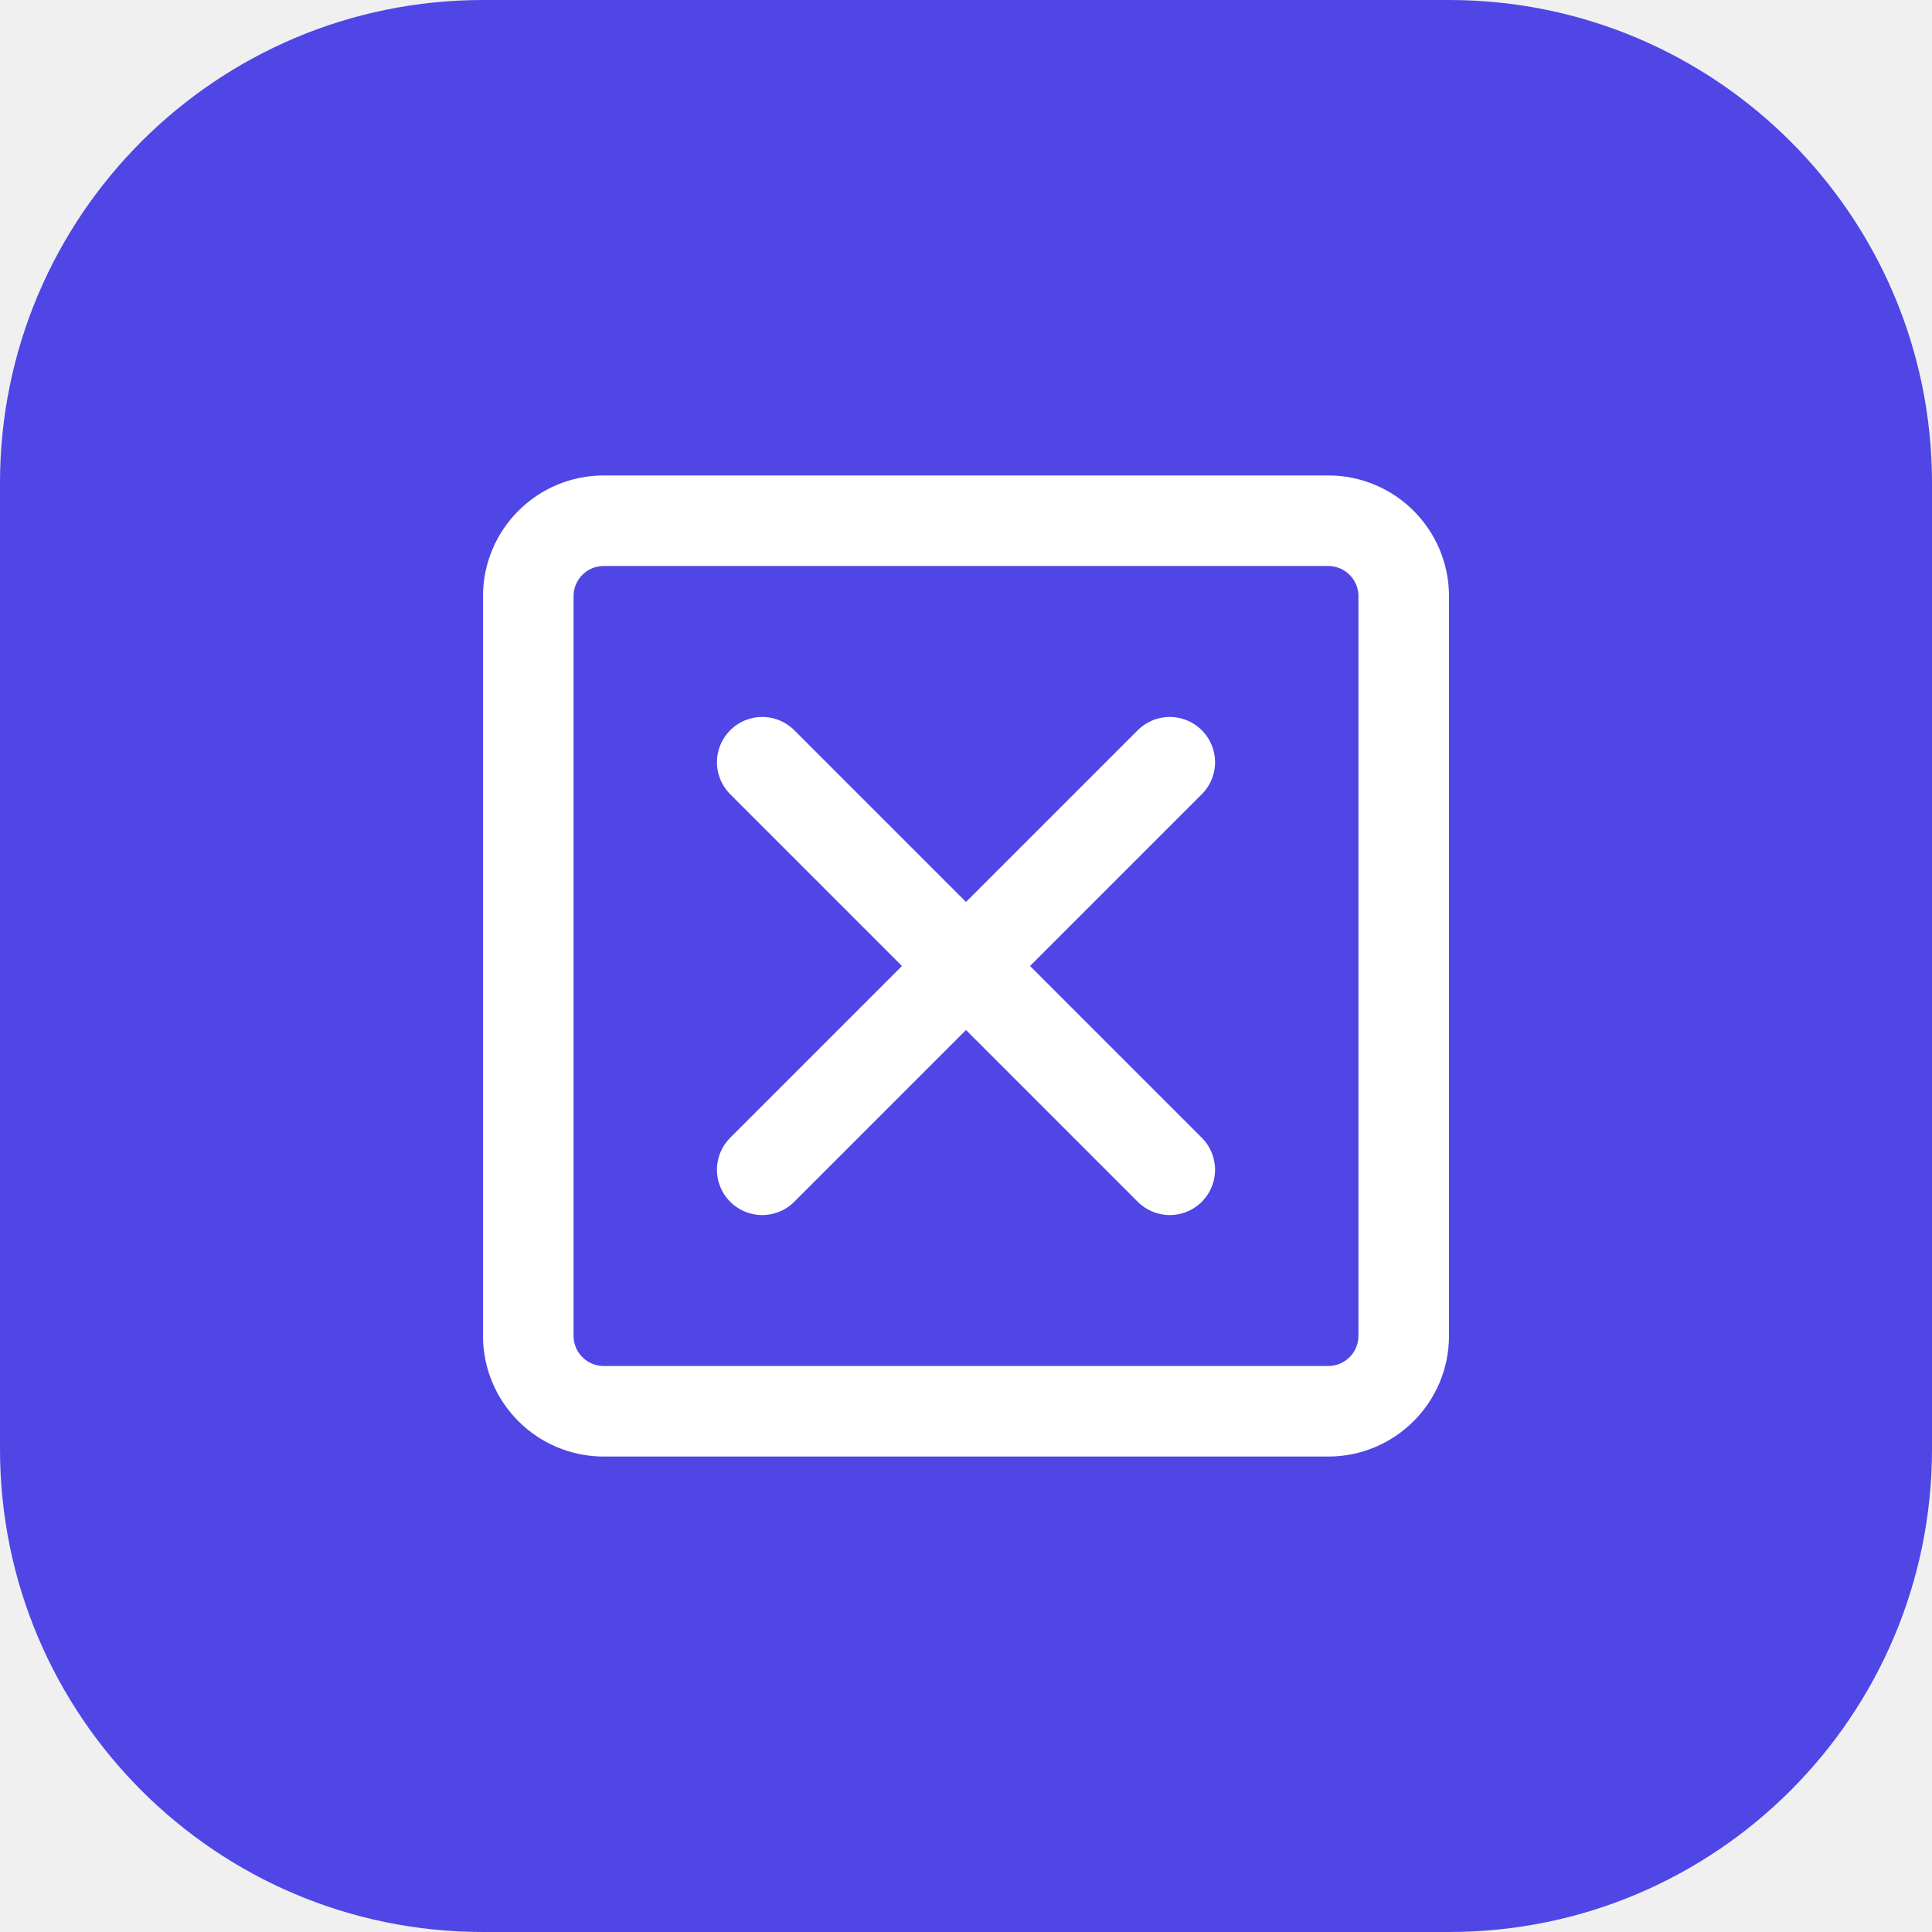
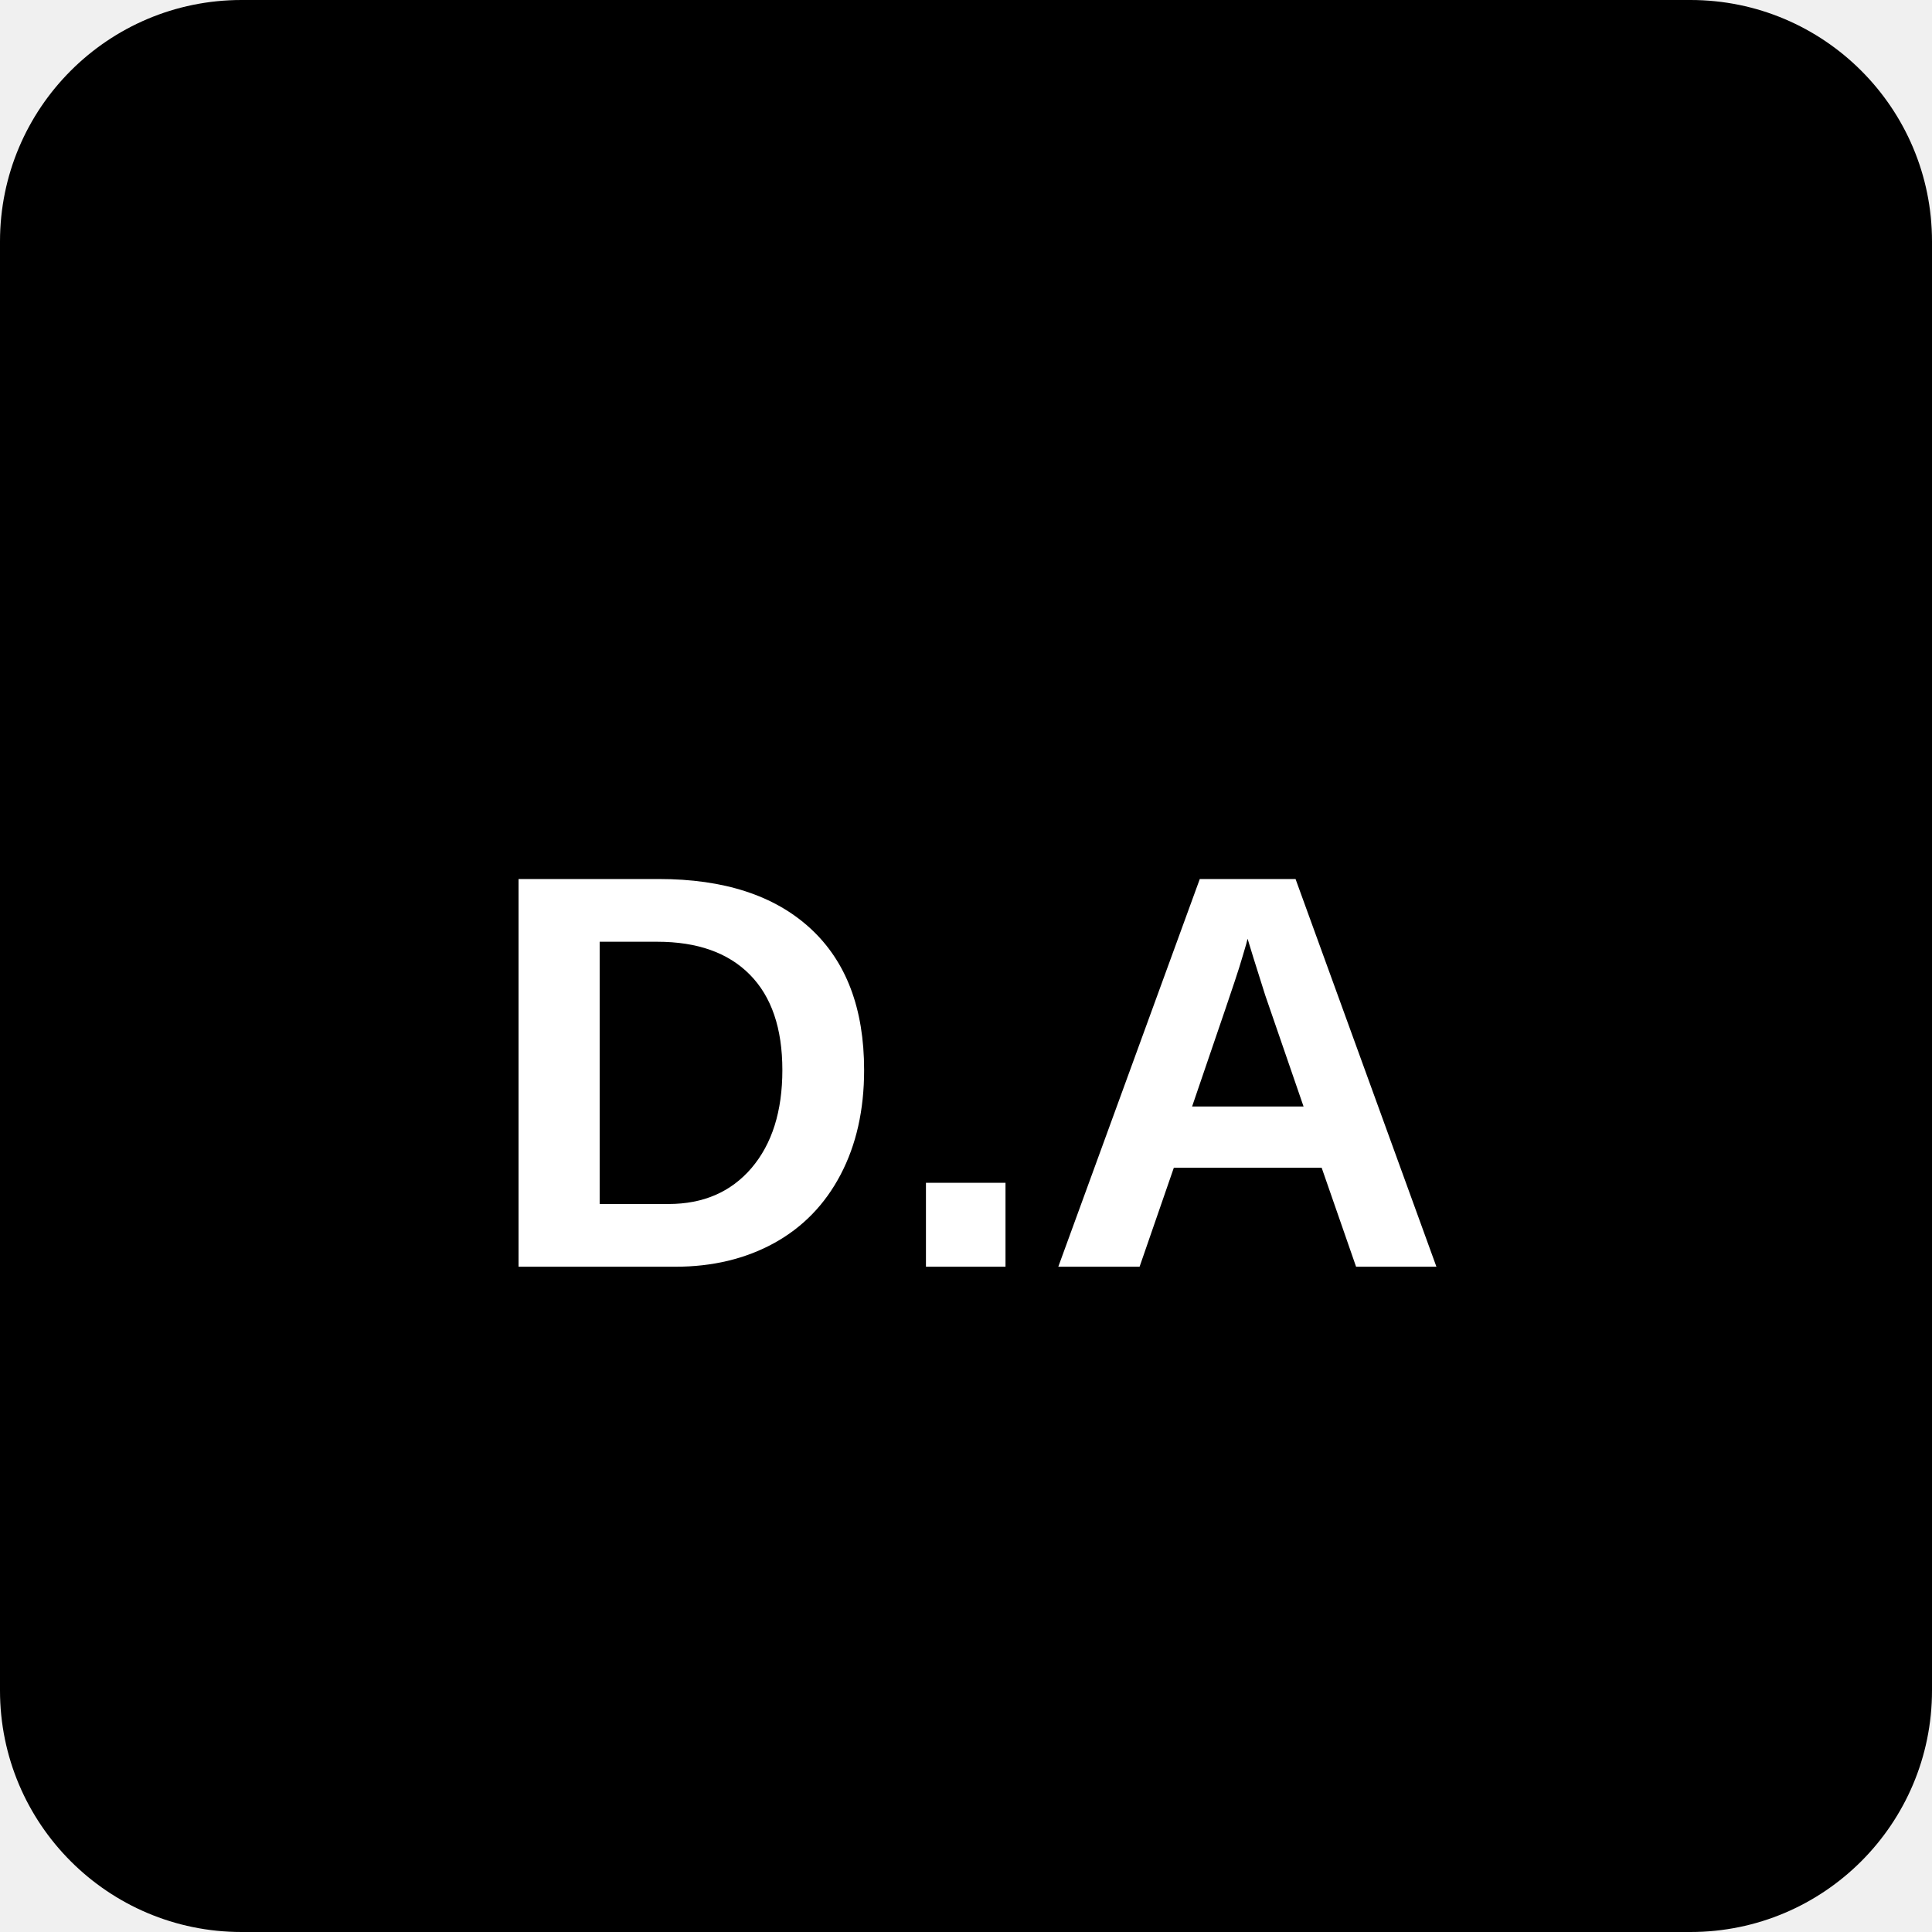
- <svg xmlns="http://www.w3.org/2000/svg" width="192" height="192" viewBox="0 0 192 192" fill="none">
-   <rect width="192" height="192" rx="48" fill="#4F46E5" />
-   <path d="M132 51.75H60C55.858 51.75 52.5 55.108 52.5 59.25V132.75C52.5 136.892 55.858 140.25 60 140.25H132C136.142 140.25 139.5 136.892 139.5 132.75V59.25C139.5 55.108 136.142 51.75 132 51.75Z" stroke="white" stroke-width="9" stroke-linecap="round" stroke-linejoin="round" />
-   <path d="M75.75 75.75L116.25 116.25" stroke="white" stroke-width="9" stroke-linecap="round" stroke-linejoin="round" />
-   <path d="M116.25 75.75L75.75 116.25" stroke="white" stroke-width="9" stroke-linecap="round" stroke-linejoin="round" />
+ <svg xmlns="http://www.w3.org/2000/svg" width="192" height="192" viewBox="0 0 192 192">
+   <rect width="192" height="192" rx="24" fill="#000000" />
+   <text x="96" y="110" font-family="Arial, sans-serif" font-size="56" fill="white" text-anchor="middle" dominant-baseline="middle" font-weight="bold">D.A</text>
</svg>
